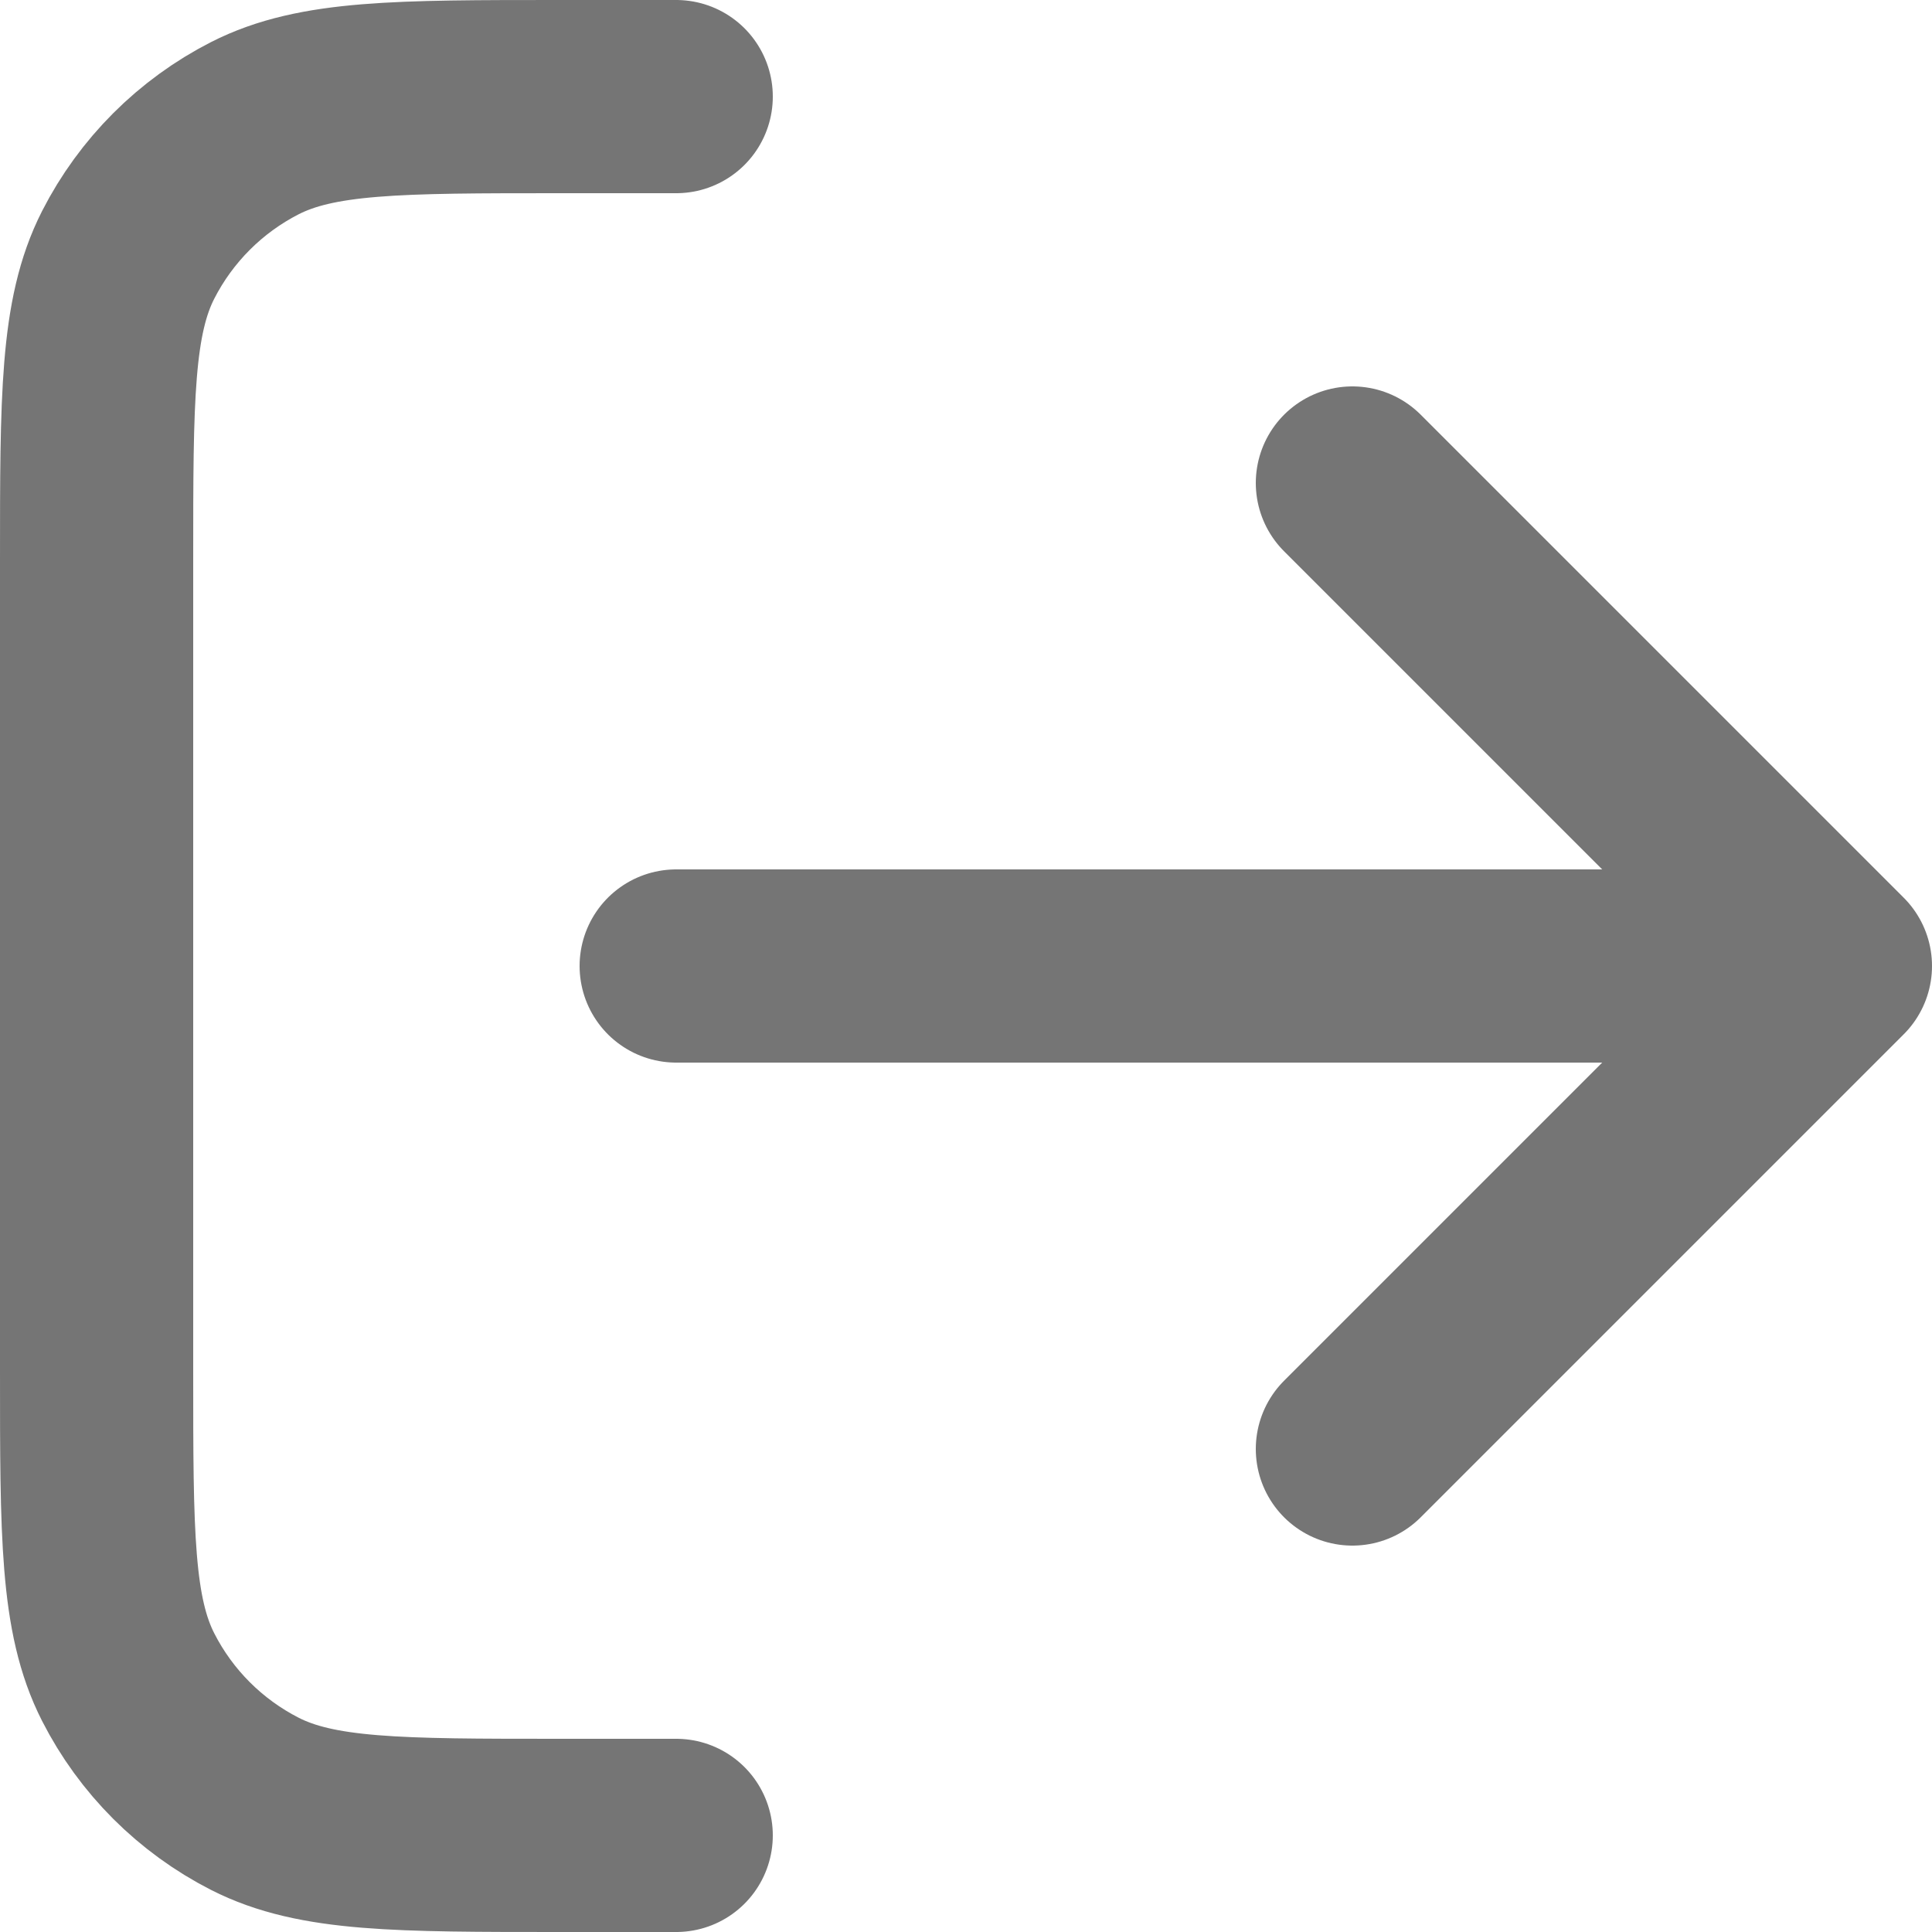
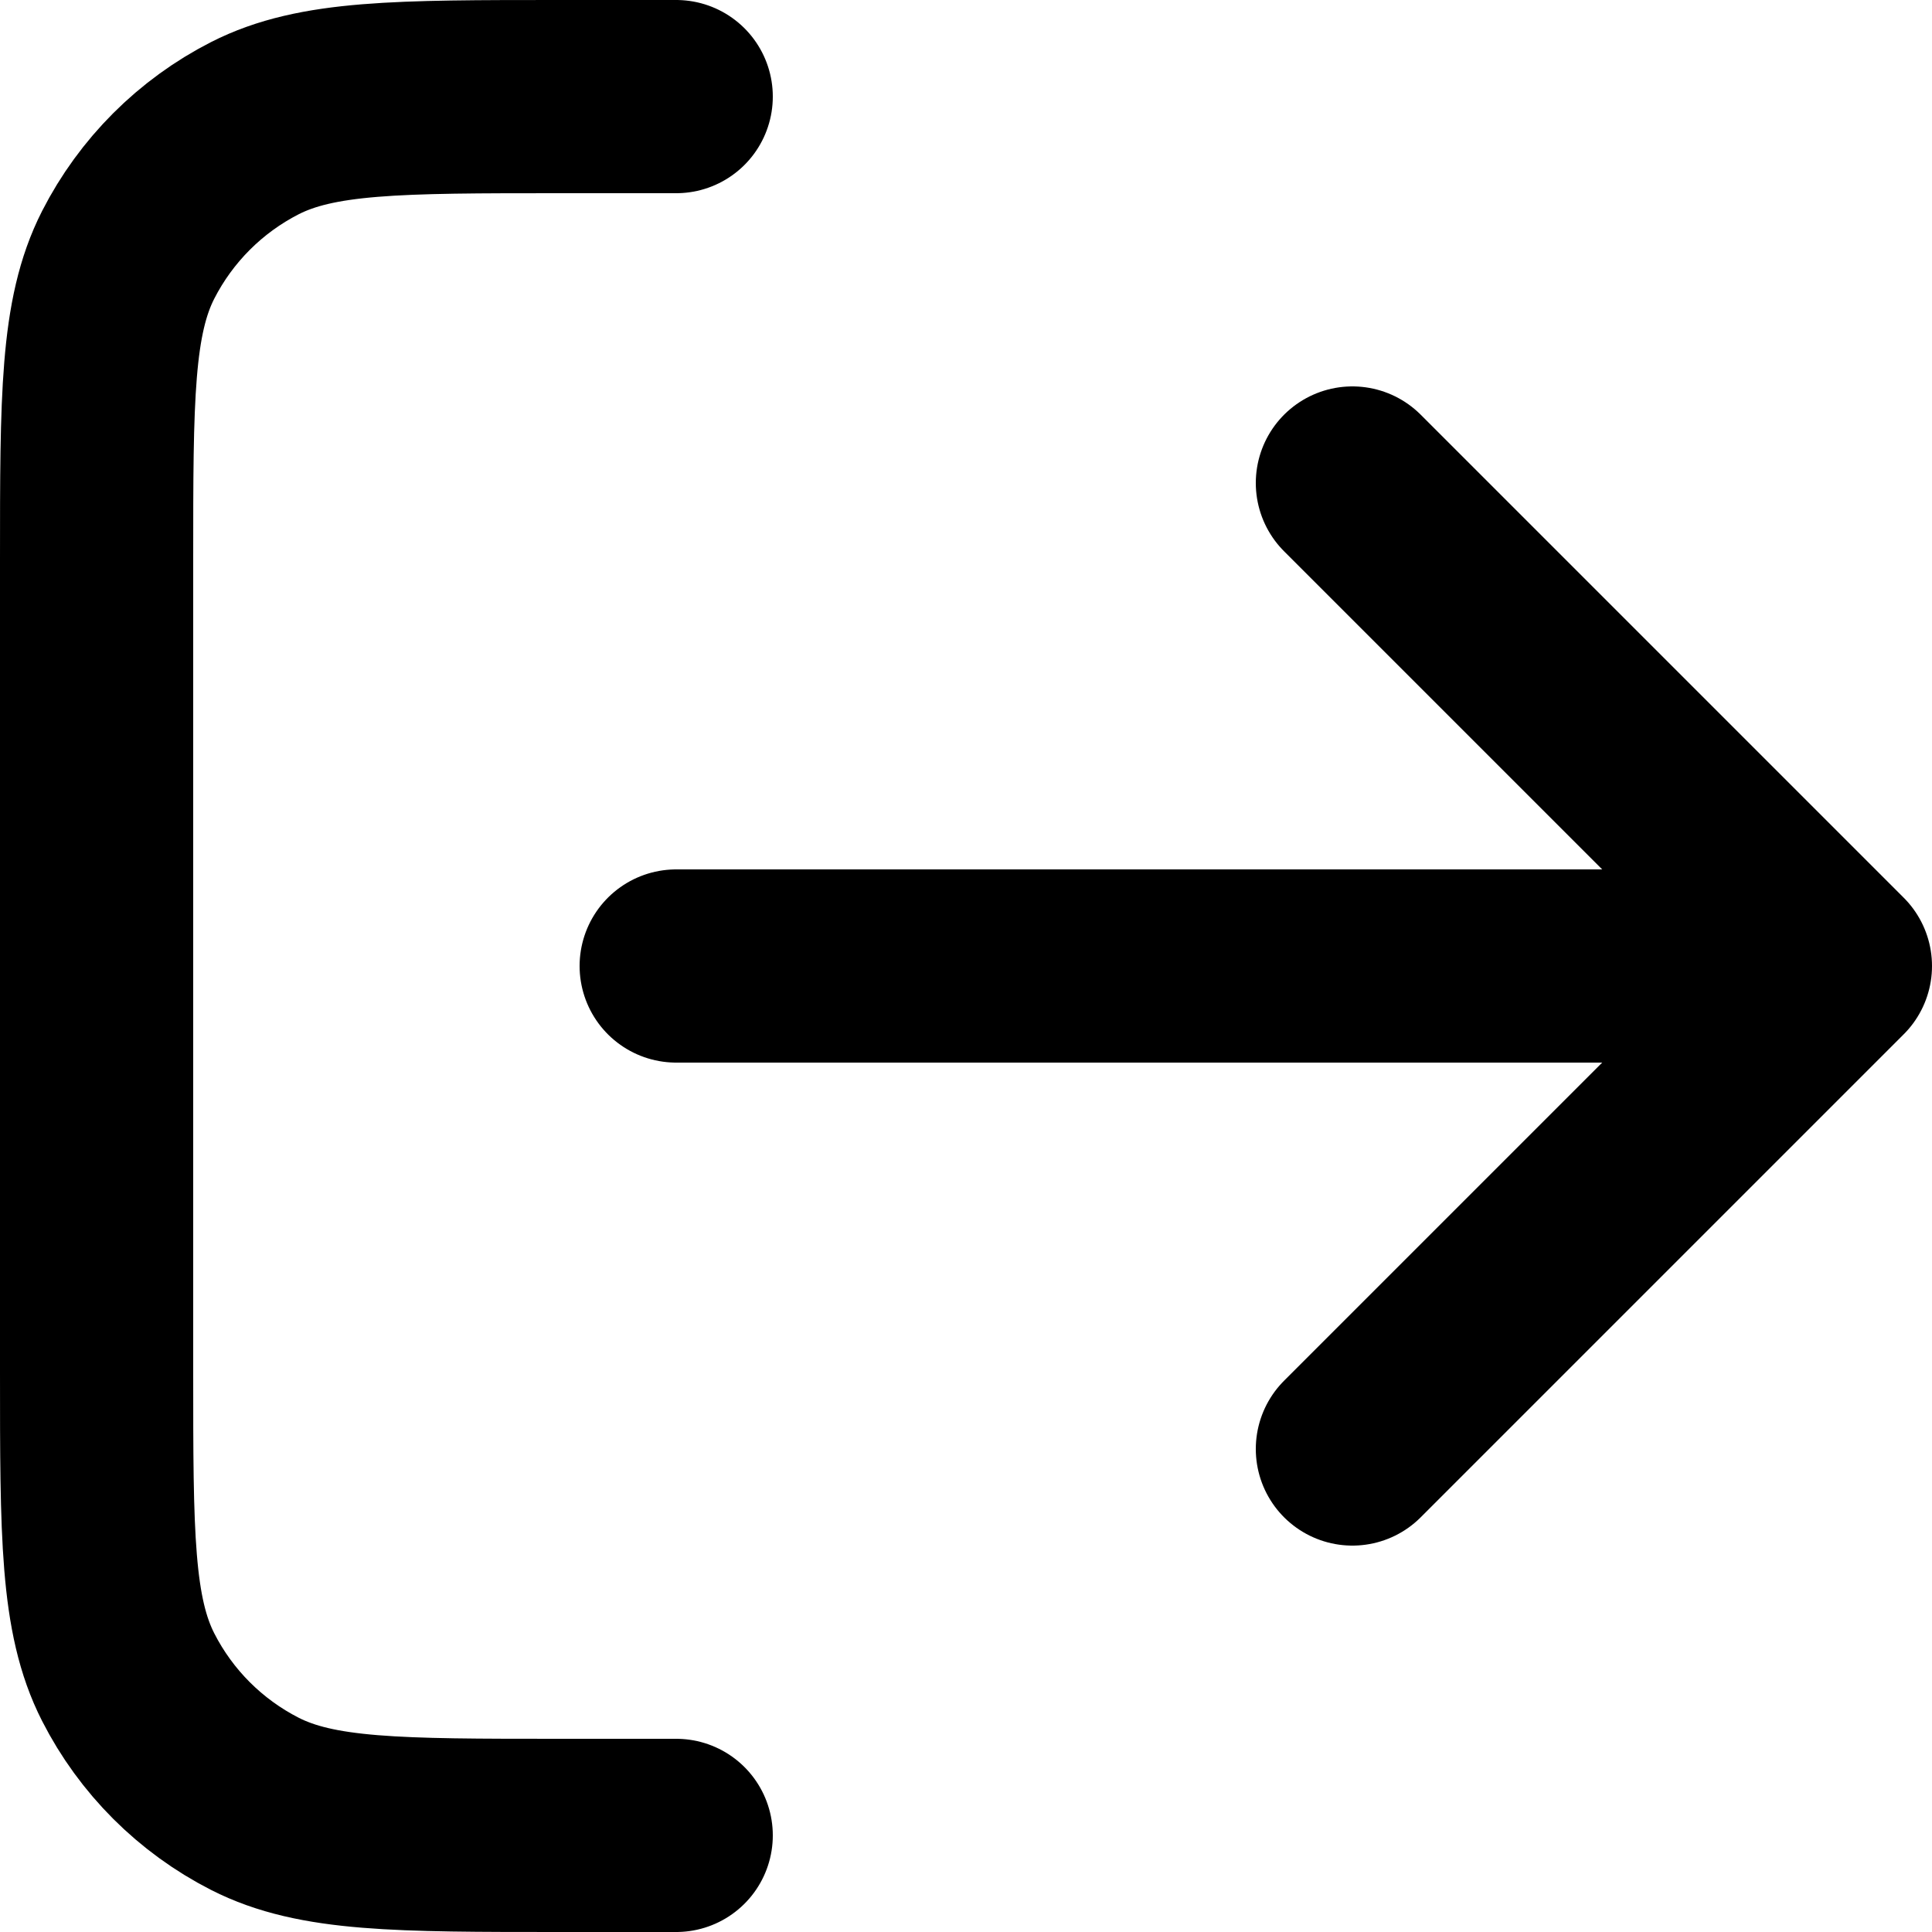
- <svg xmlns="http://www.w3.org/2000/svg" width="20" height="20" viewBox="0 0 20 20" fill="none">
-   <path fill="none" d="M14 15L19 10M19 10L14 5M19 10H7M7 1H5.8C4.12 1 3.28 1 2.638 1.327C2.074 1.615 1.615 2.074 1.327 2.638C1 3.28 1 4.12 1 5.8V14.2C1 15.88 1 16.72 1.327 17.362C1.615 17.927 2.074 18.385 2.638 18.673C3.28 19 4.12 19 5.8 19H7" stroke="#757575" stroke-width="2" stroke-linecap="round" stroke-linejoin="round" />
+ <svg xmlns="http://www.w3.org/2000/svg" width="20" height="20" viewBox="0 0 20 20">
+   <path fill="none" d="M14 15L19 10M19 10L14 5M19 10H7M7 1H5.8C4.12 1 3.28 1 2.638 1.327C2.074 1.615 1.615 2.074 1.327 2.638C1 3.28 1 4.12 1 5.8V14.2C1 15.88 1 16.72 1.327 17.362C1.615 17.927 2.074 18.385 2.638 18.673C3.28 19 4.12 19 5.8 19H7" stroke="currentColor" stroke-width="2" stroke-linecap="round" stroke-linejoin="round" />
</svg>
